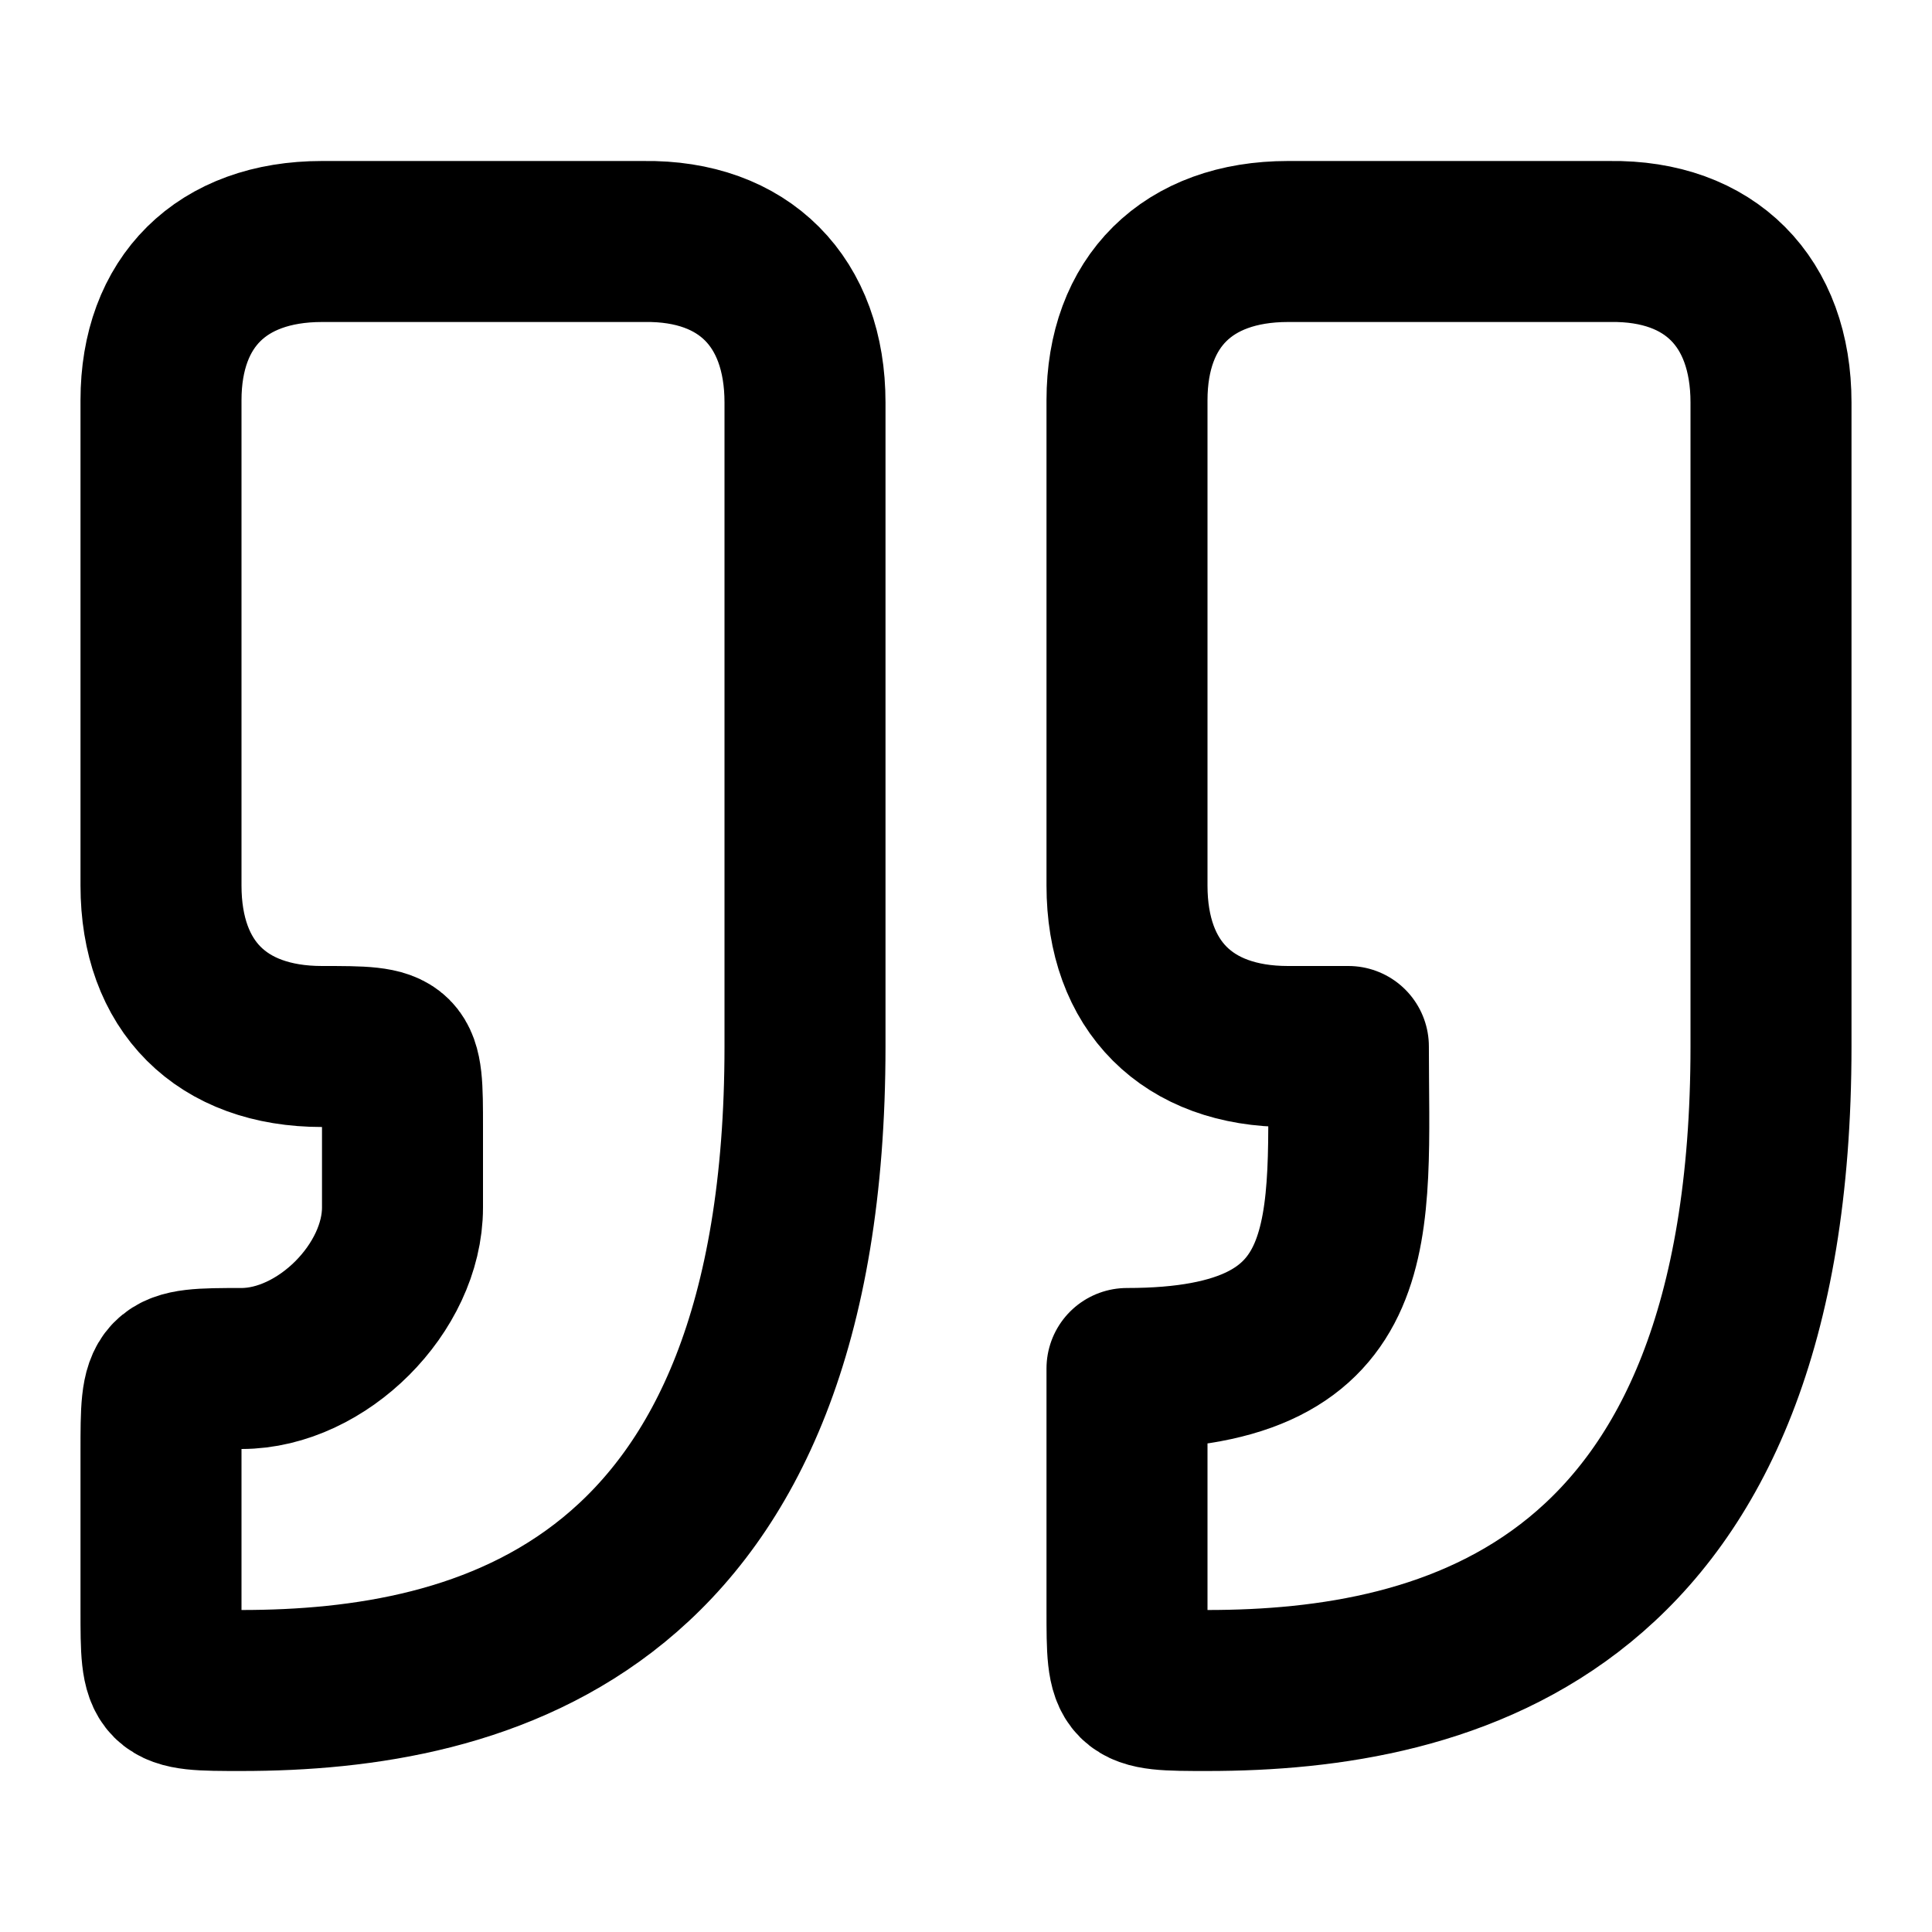
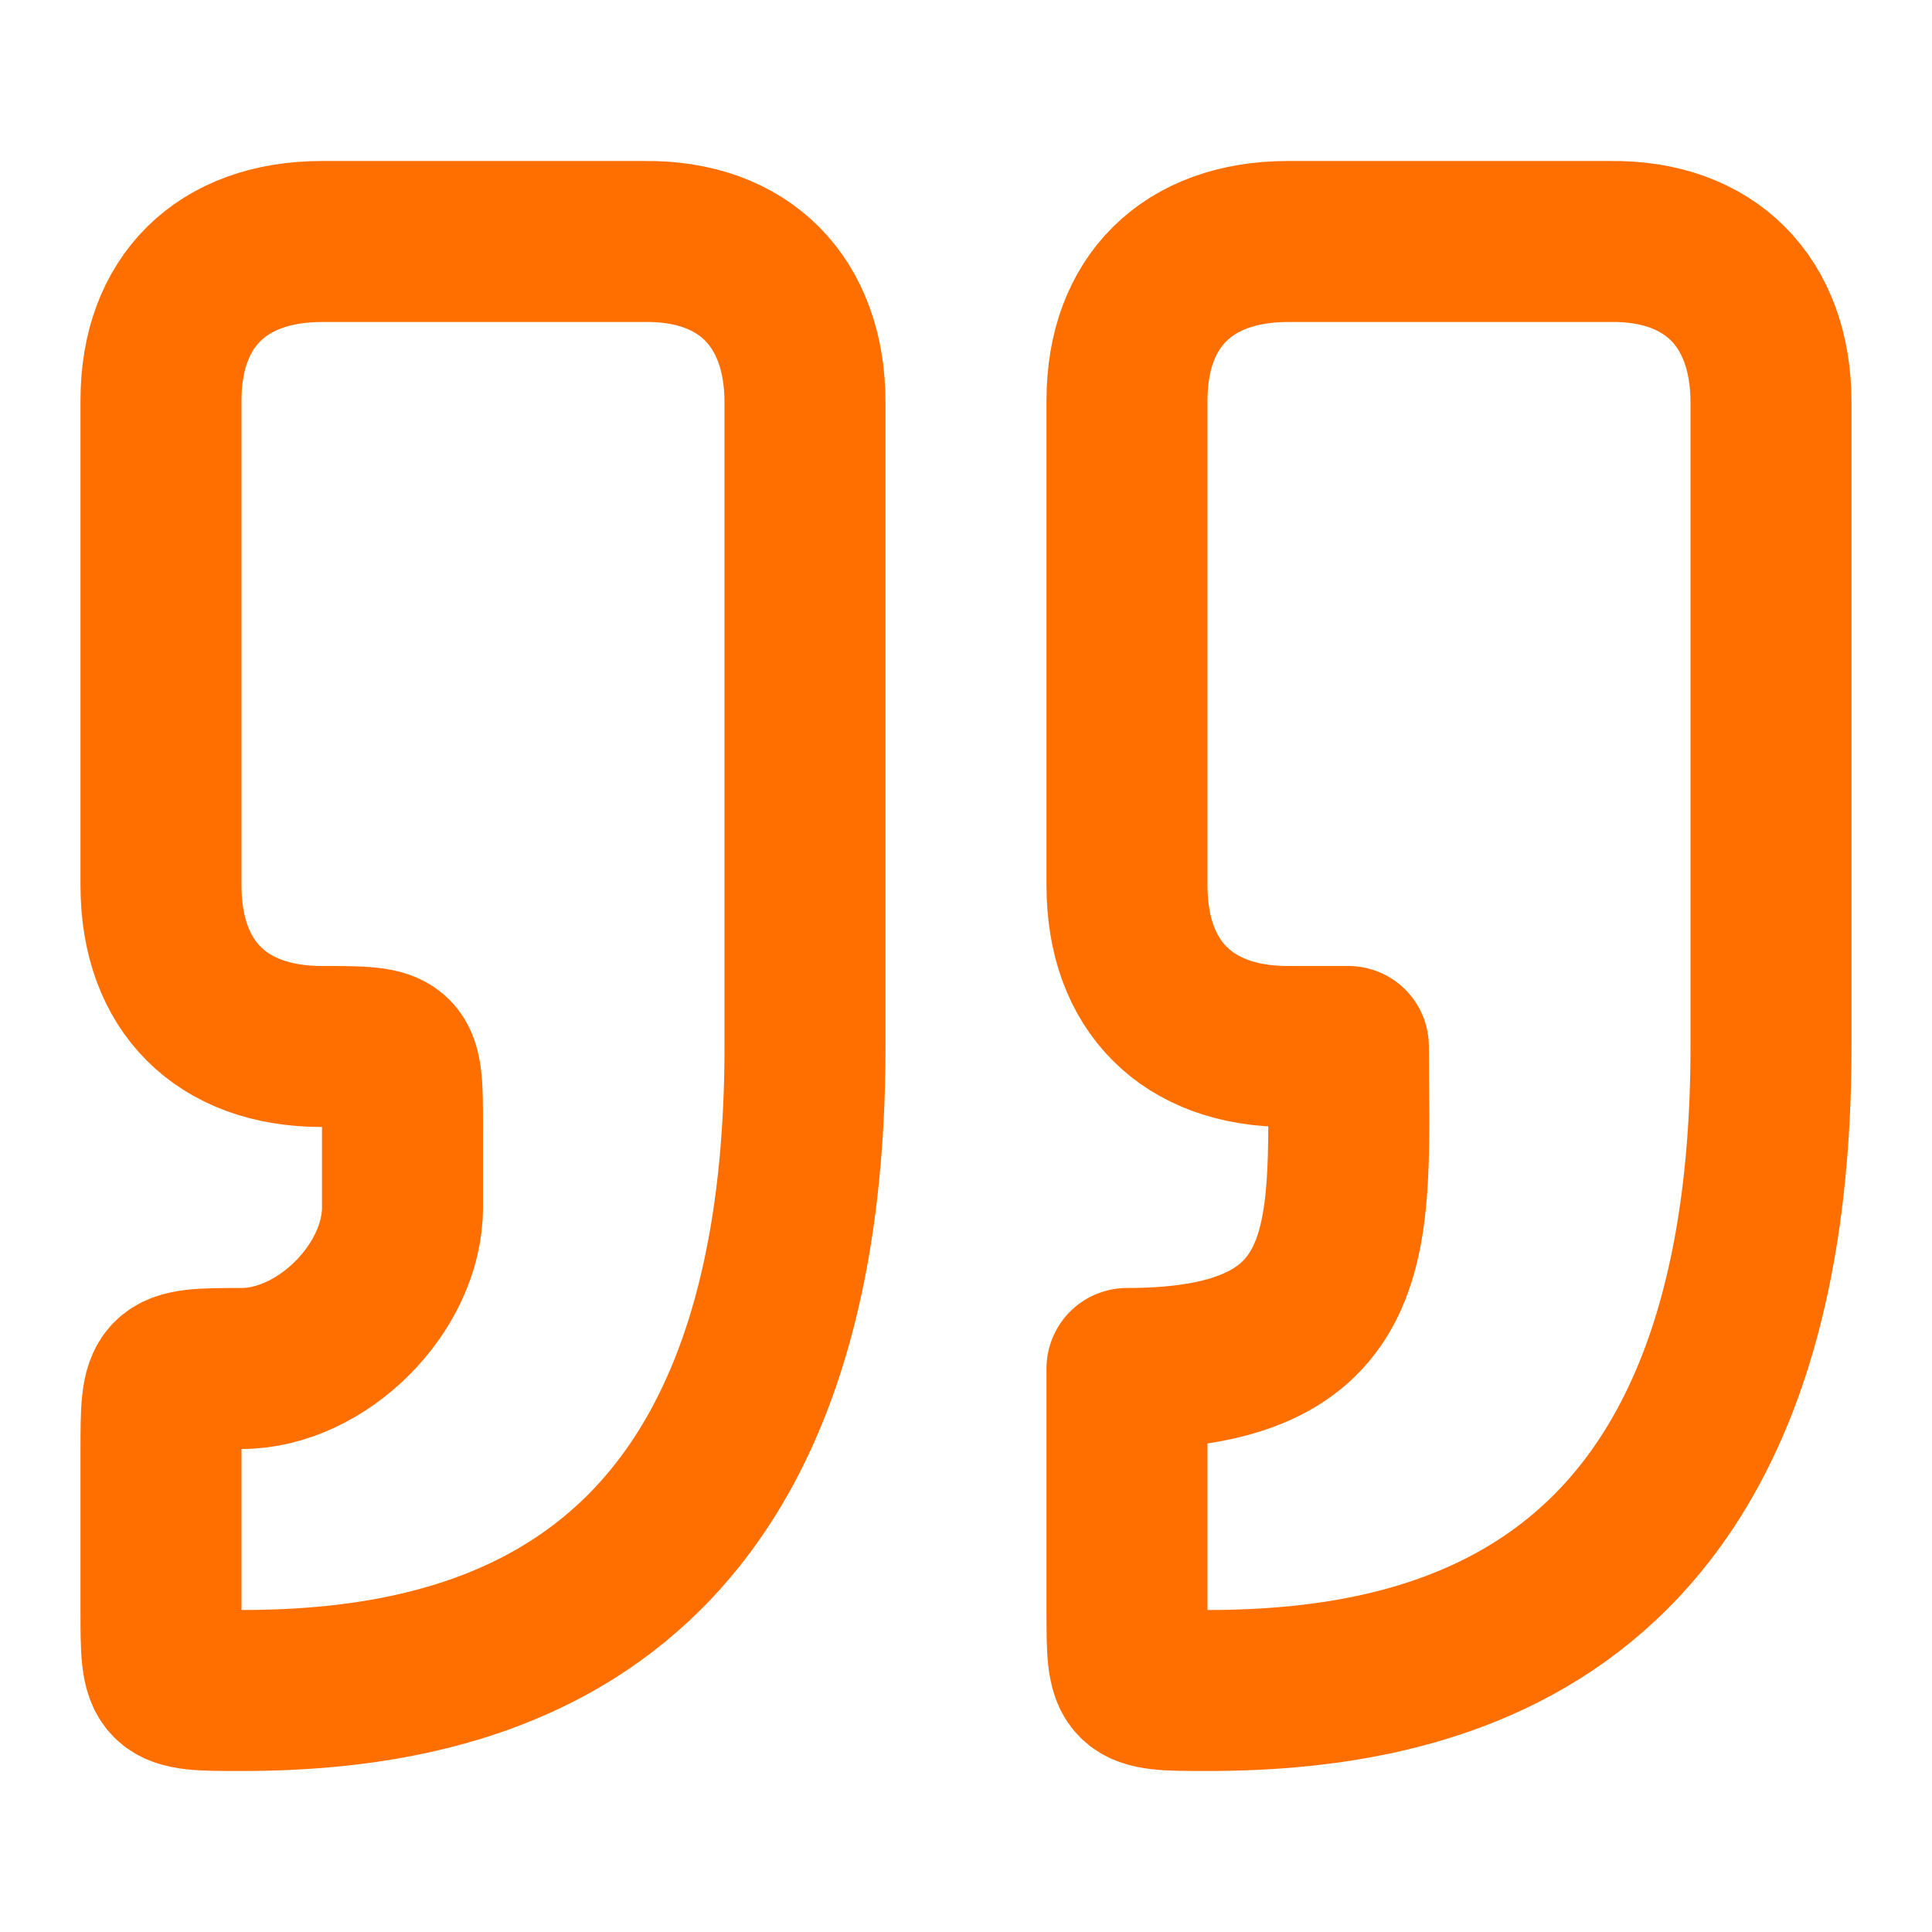
- <svg xmlns="http://www.w3.org/2000/svg" width="24" height="24" viewBox="0 0 24 24" fill="none" stroke="currentColor" stroke-width="2" stroke-linecap="round" stroke-linejoin="round">
+ <svg xmlns="http://www.w3.org/2000/svg" width="24" height="24" viewBox="0 0 24 24" fill="none" stroke="#FF6F00" stroke-width="2" stroke-linecap="round" stroke-linejoin="round">
  <path d="M3 21c3 0 7-1 7-8V5c0-1.25-.756-2.017-2-2H4c-1.25 0-2 .75-2 1.972V11c0 1.25.75 2 2 2 1 0 1 0 1 1v1c0 1-1 2-2 2s-1 .008-1 1.031V20c0 1 0 1 1 1z" />
  <path d="M15 21c3 0 7-1 7-8V5c0-1.25-.757-2.017-2-2h-4c-1.25 0-2 .75-2 1.972V11c0 1.25.75 2 2 2h.75c0 2.25.25 4-2.75 4v3c0 1 0 1 1 1z" />
</svg>
